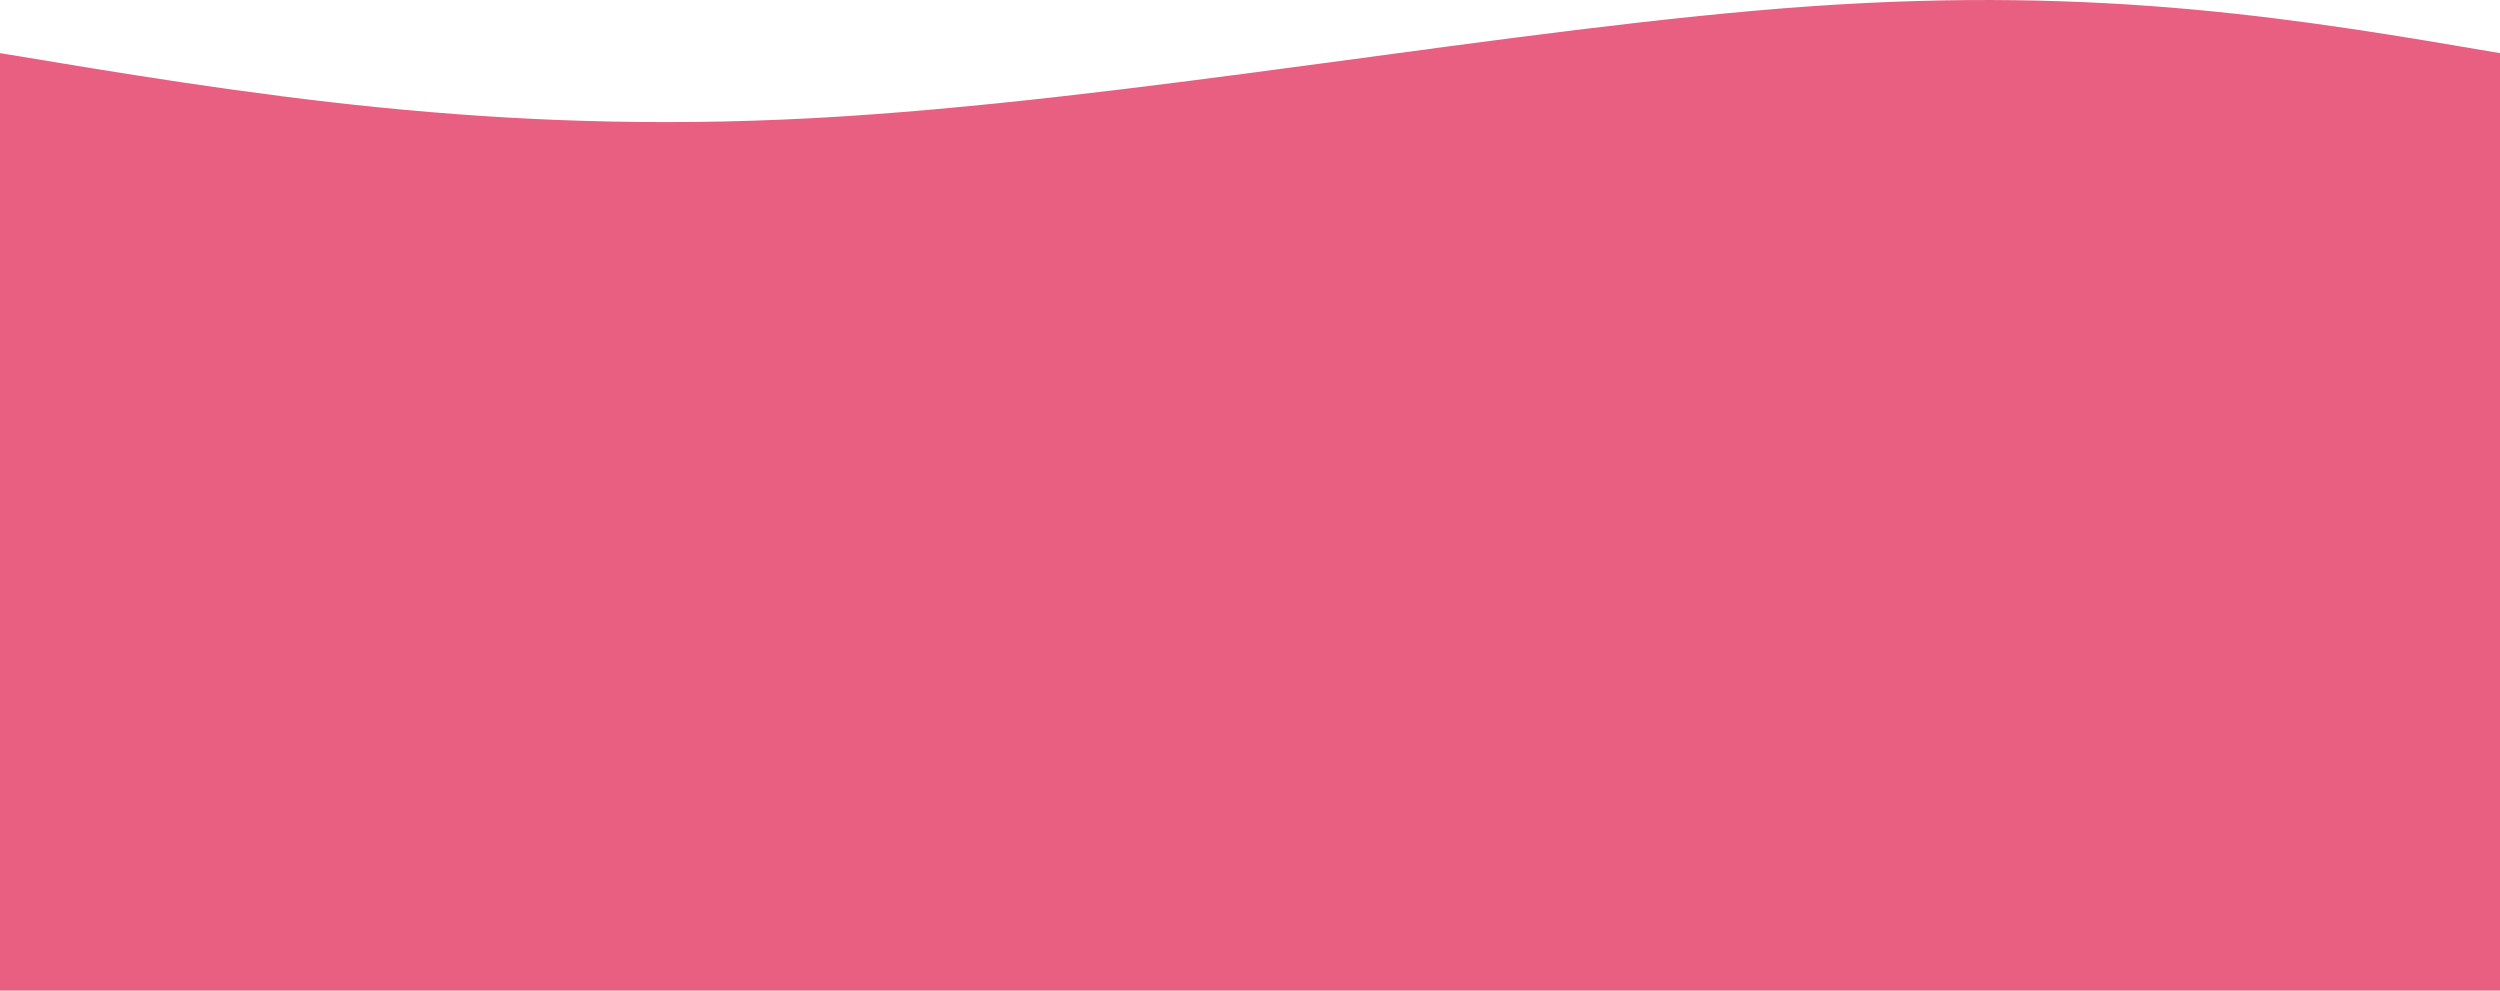
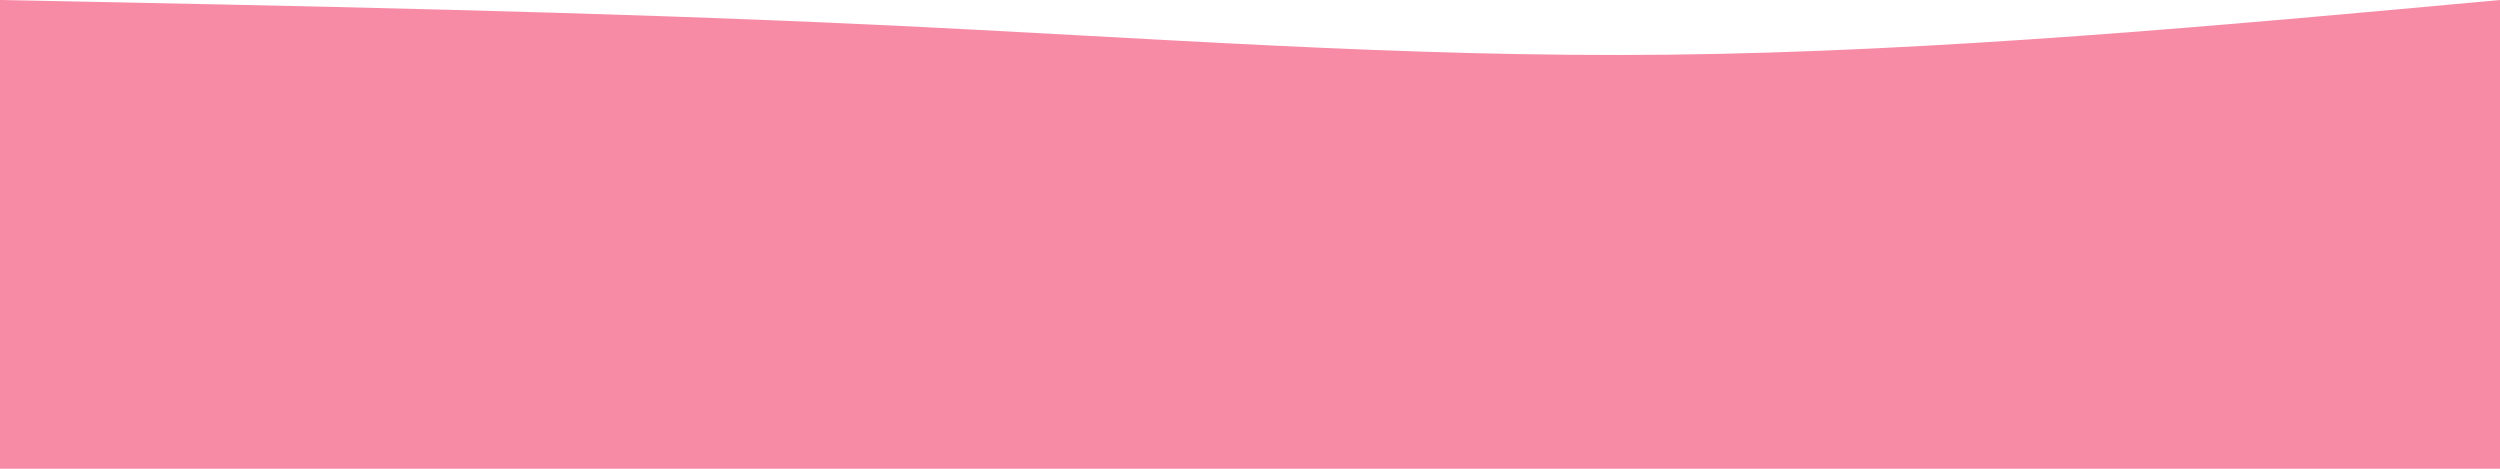
- <svg xmlns="http://www.w3.org/2000/svg" version="1.1" id="Layer_1" x="0px" y="0px" viewBox="0 0 1920 760.8" style="enable-background:new 0 0 1920 760.8;" xml:space="preserve">
+ <svg xmlns="http://www.w3.org/2000/svg" version="1.1" id="Layer_1" x="0px" y="0px" viewBox="0 0 1920 360" style="enable-background:new 0 0 1920 360;" xml:space="preserve">
  <style type="text/css">
- 	.st0{fill:#E95F82;}
+ 	.st0{fill:#F78BA6;}
</style>
-   <path class="st0" d="M0,760.8v-720c189.5,31.5,378.9,62.9,623,50s542.7-70.3,768-86s377.1,10.1,529,36v720H0z" />
+   <path class="st0" d="M0,360V0c230.1,4.5,460.3,9.1,672,19s405.1,25.3,610,23s421.5-22.1,638-42v360H0z" />
</svg>
